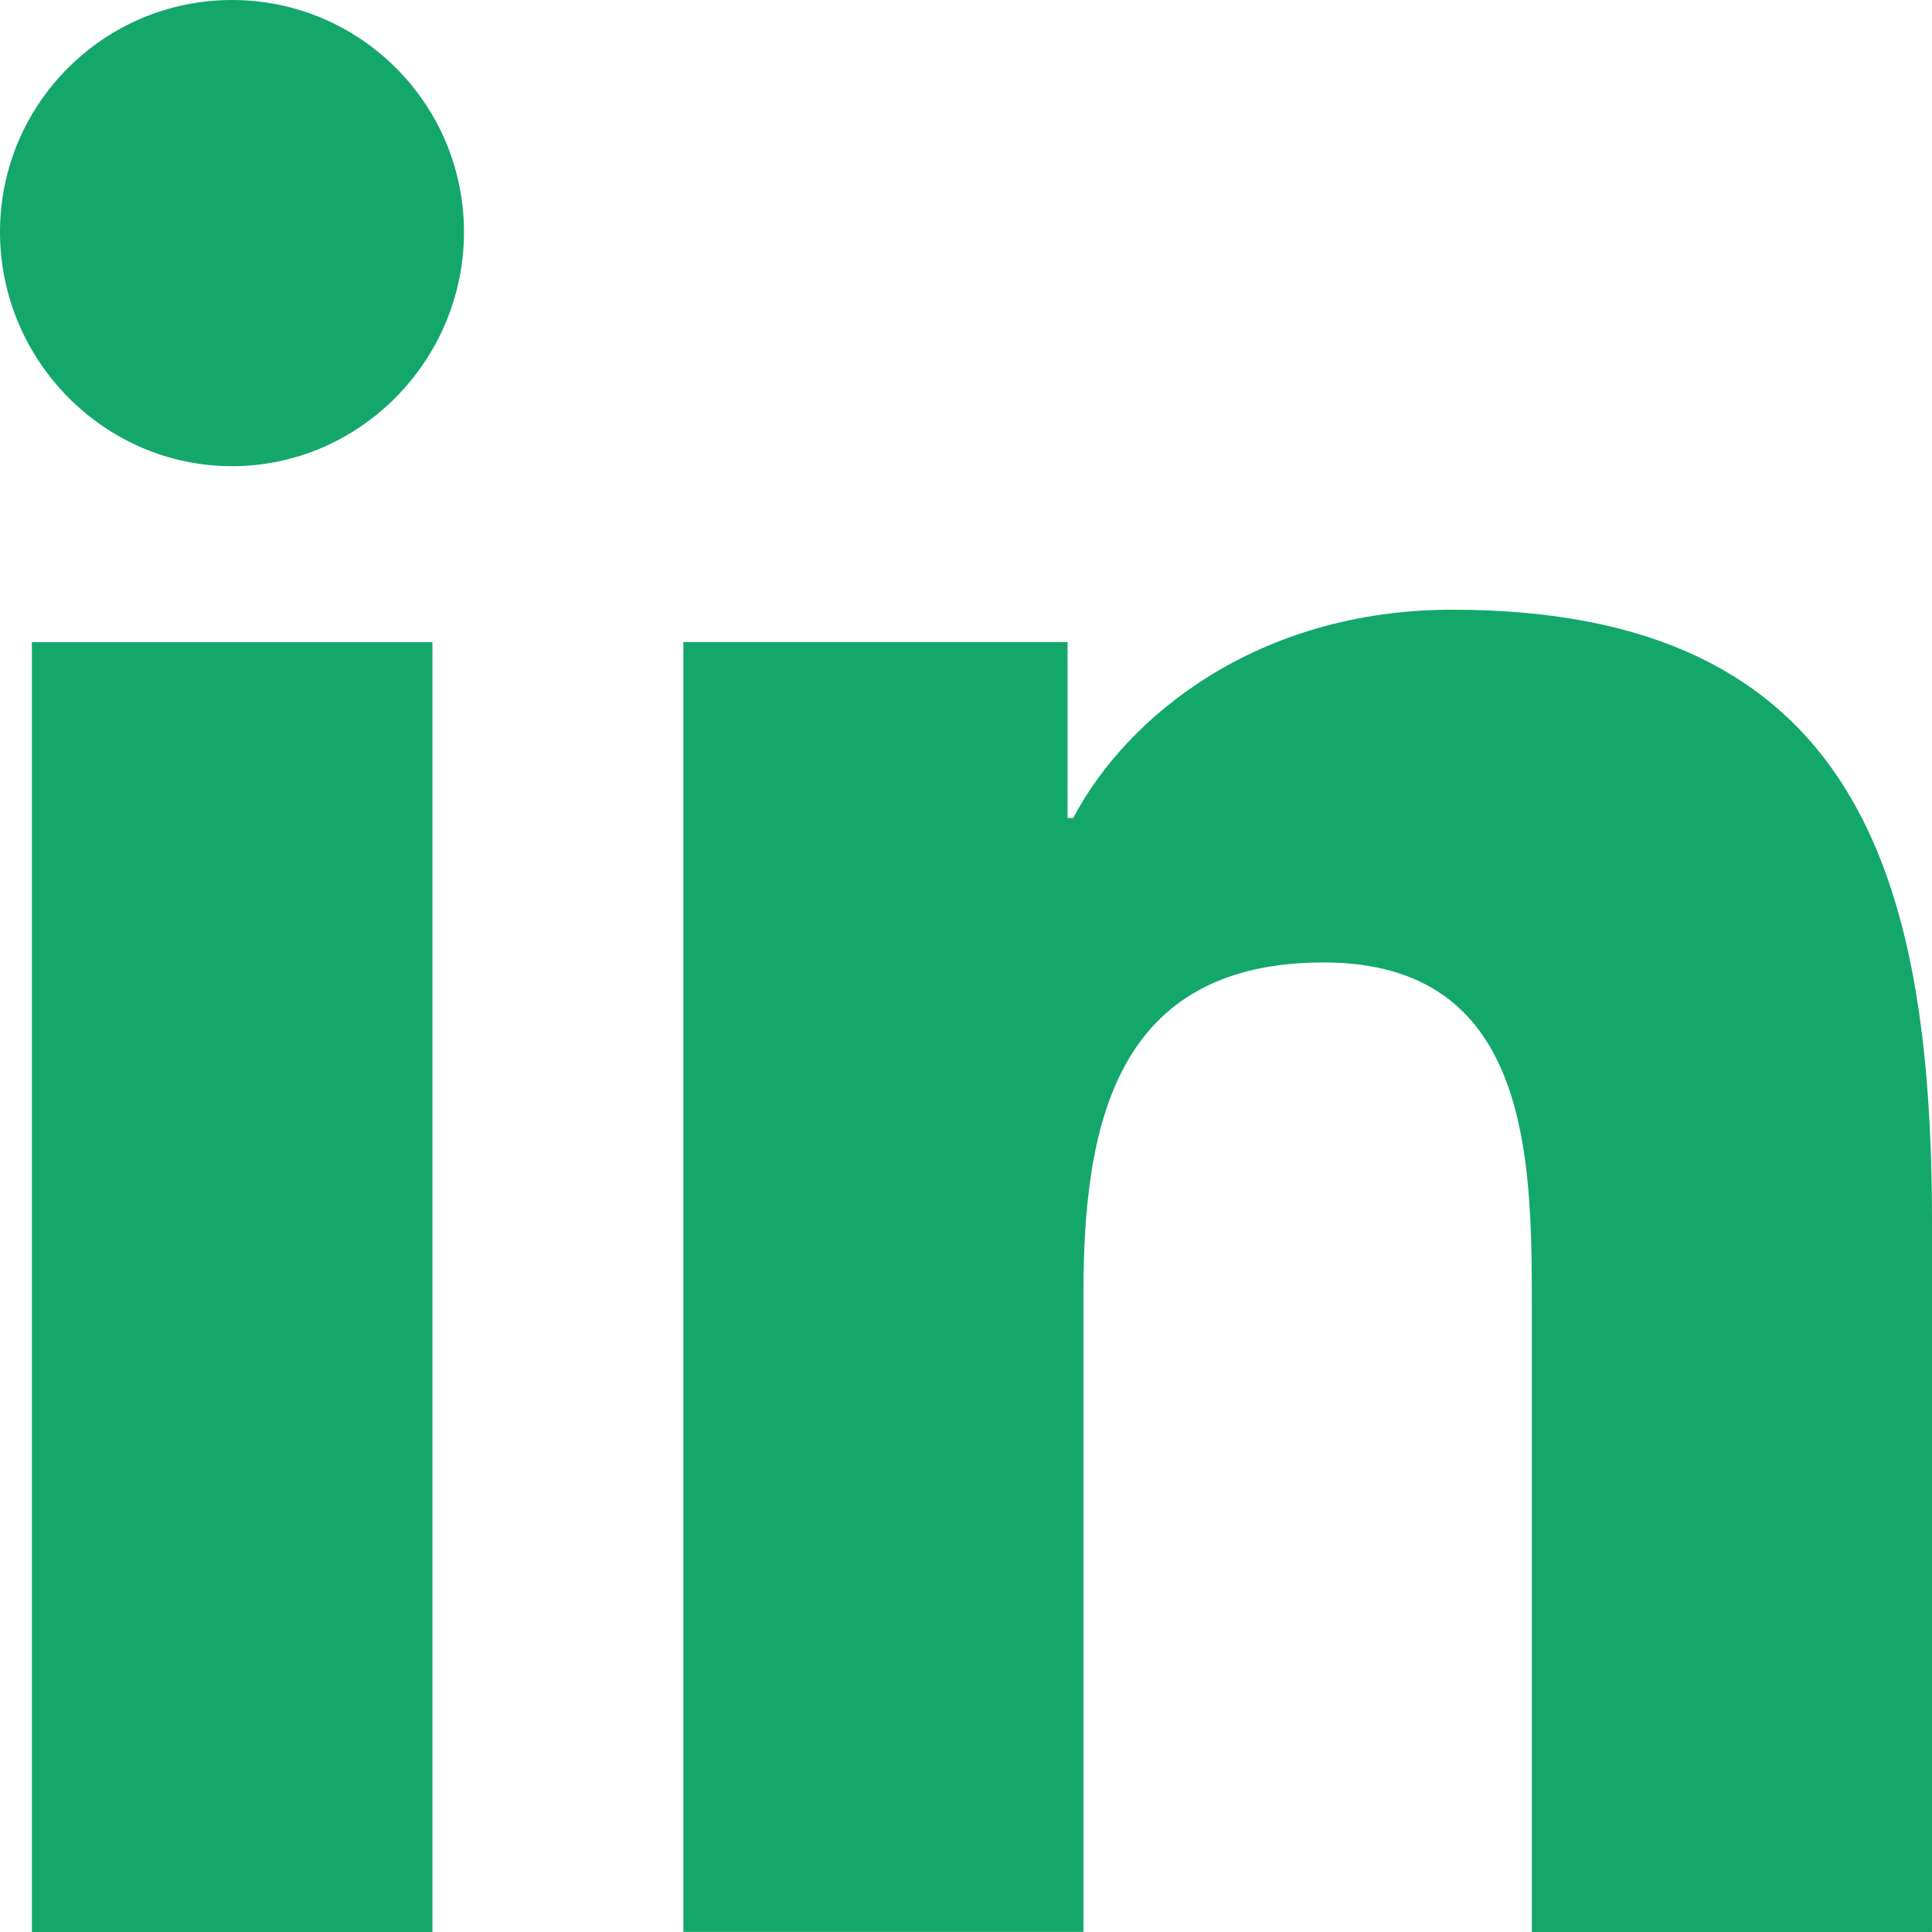
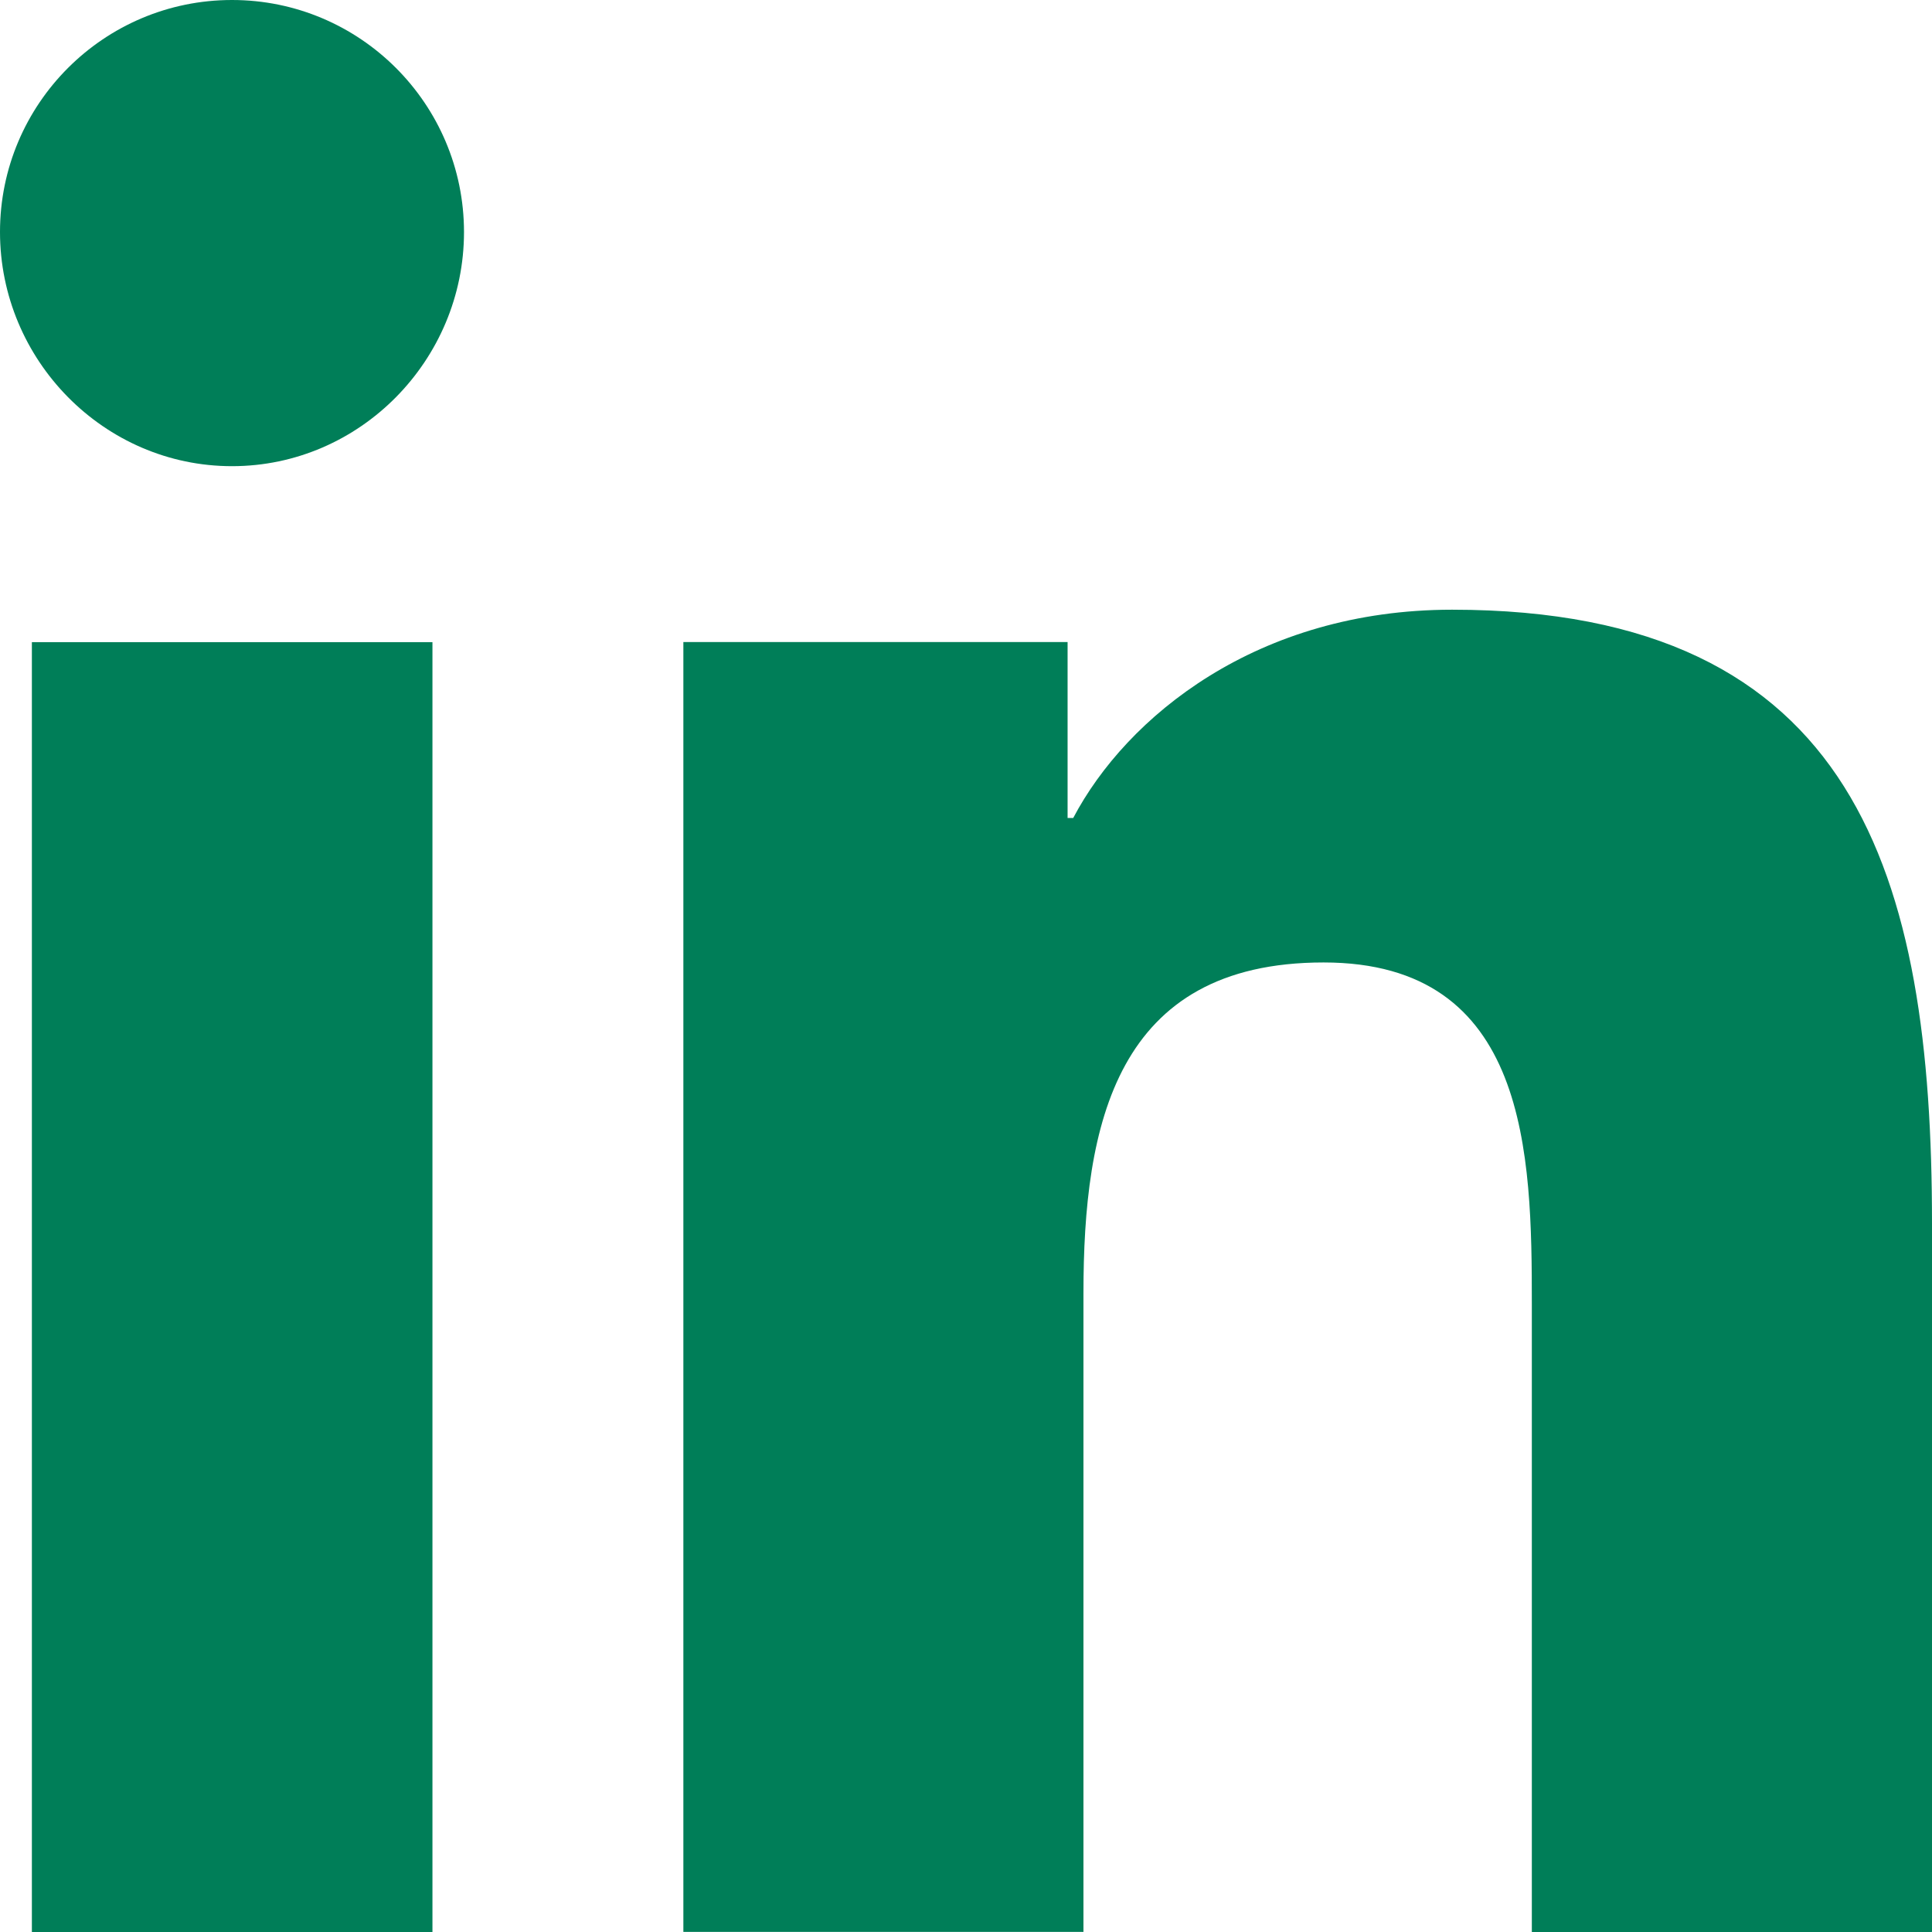
- <svg xmlns="http://www.w3.org/2000/svg" id="Bold" enable-background="new 0 0 24 24" height="64" viewBox="0 0 24 24" width="64" fill="rgb(20, 167, 108)">
+ <svg xmlns="http://www.w3.org/2000/svg" id="Bold" enable-background="new 0 0 24 24" height="64" viewBox="0 0 24 24" width="64" fill="#007E58">
  <path d="m23.994 24v-.001h.006v-8.802c0-4.306-.927-7.623-5.961-7.623-2.42 0-4.044 1.328-4.707 2.587h-.07v-2.185h-4.773v16.023h4.97v-7.934c0-2.089.396-4.109 2.983-4.109 2.549 0 2.587 2.384 2.587 4.243v7.801z" />
  <path d="m.396 7.977h4.976v16.023h-4.976z" />
  <path d="m2.882 0c-1.591 0-2.882 1.291-2.882 2.882s1.291 2.909 2.882 2.909 2.882-1.318 2.882-2.909c-.001-1.591-1.292-2.882-2.882-2.882z" />
</svg>
